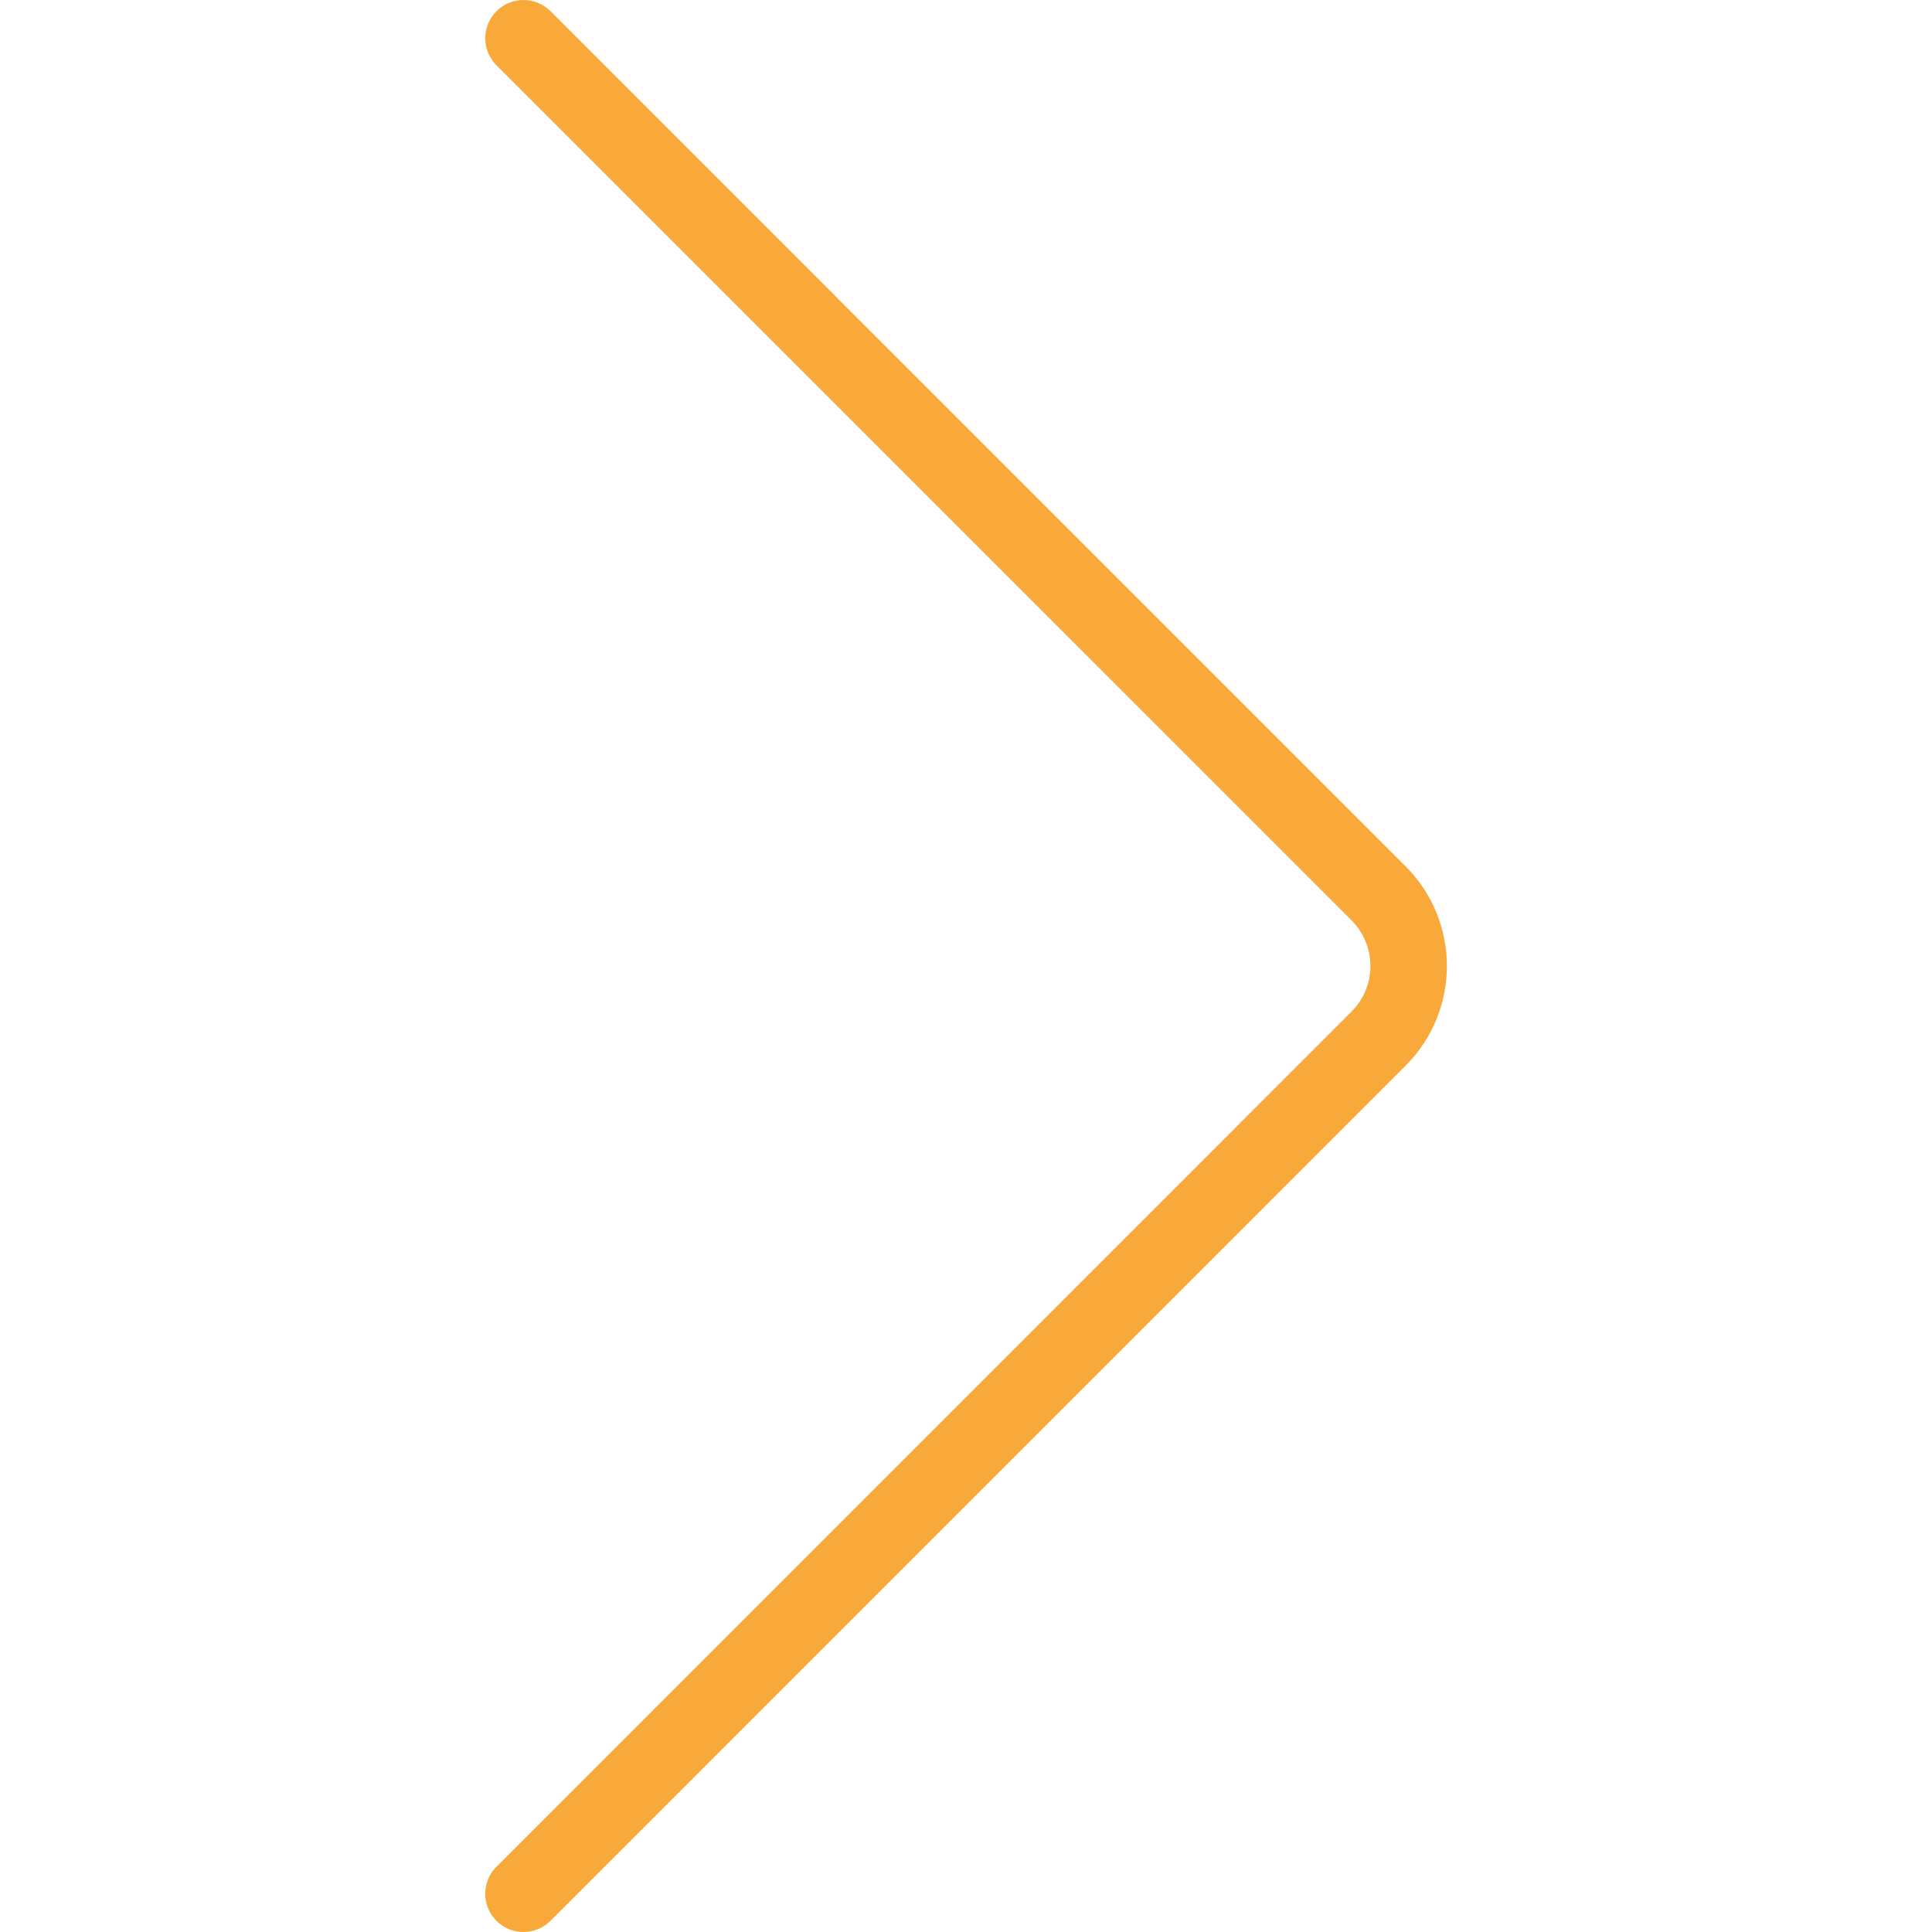
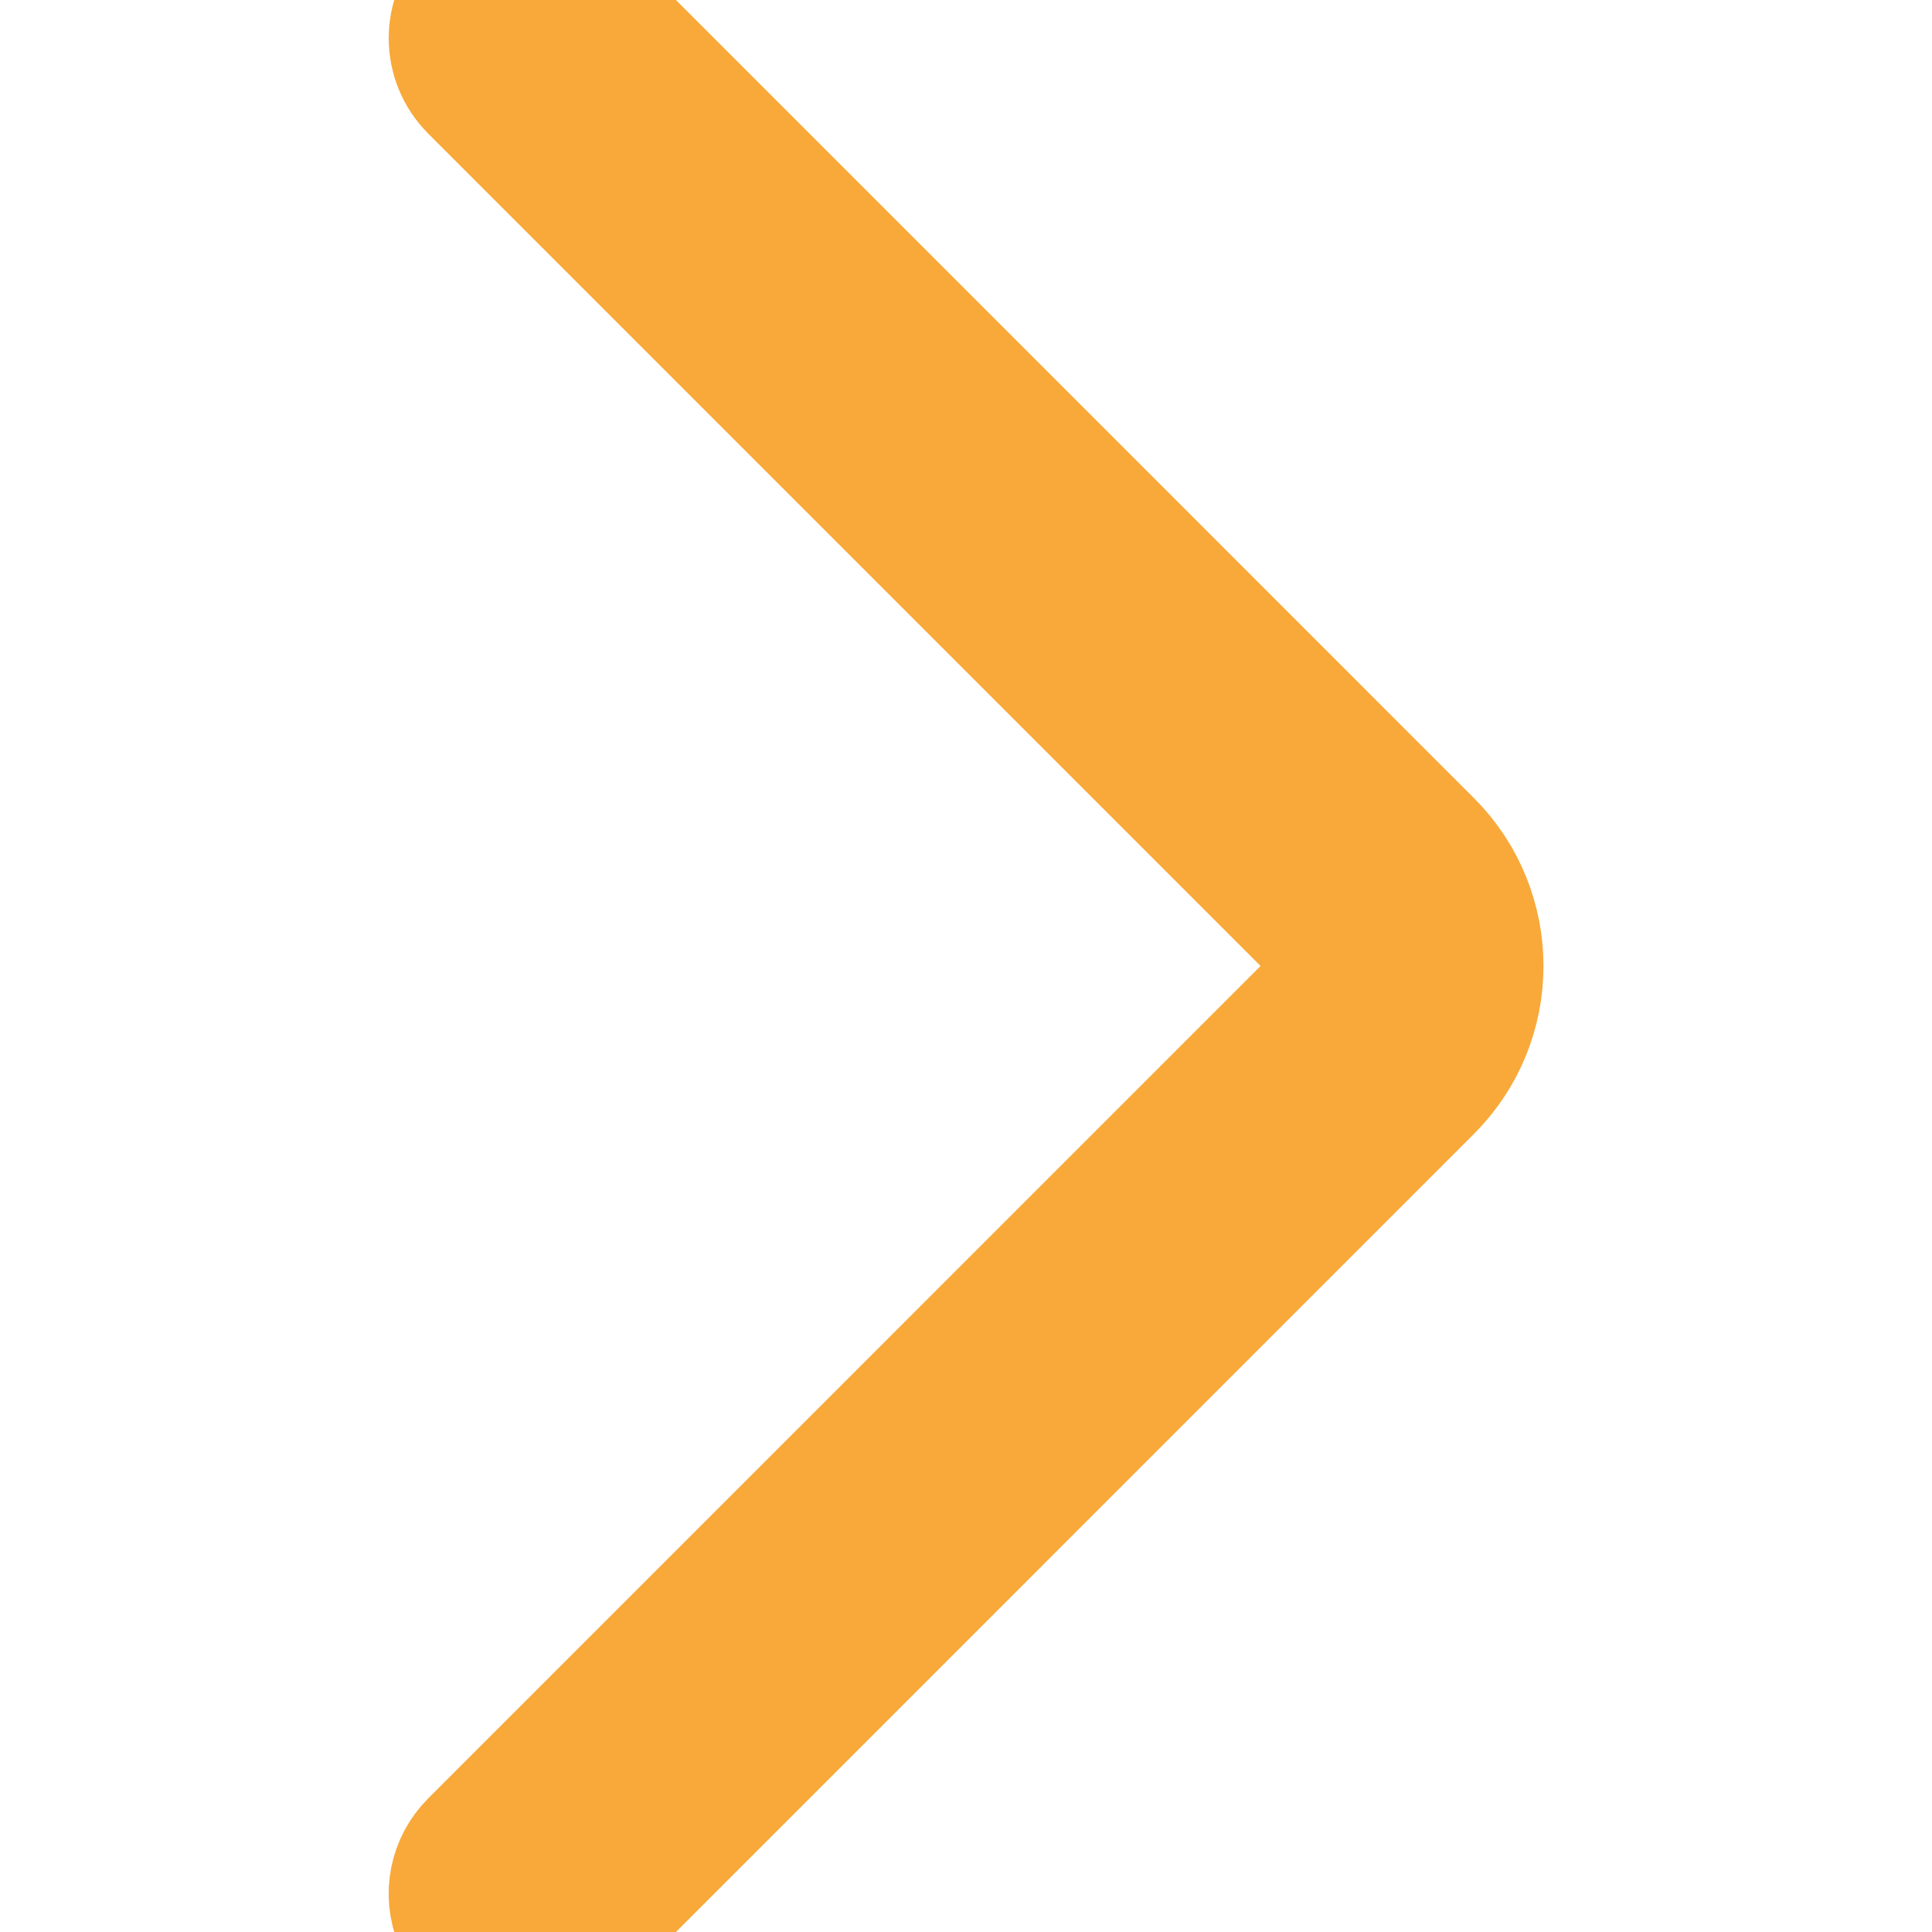
- <svg xmlns="http://www.w3.org/2000/svg" width="800px" height="800px" viewBox="-19.04 0 75.804 75.804" fill="#f8a93a">
+ <svg xmlns="http://www.w3.org/2000/svg" width="800px" height="800px" viewBox="-19.04 0 75.804 75.804" fill=" #f8a93a" stroke=" #f8a93a" stroke-width="7.58">
  <g id="SVGRepo_bgCarrier" stroke-width="0" />
-   <g id="SVGRepo_tracerCarrier" stroke-linecap="round" stroke-linejoin="round" />
+   <g id="SVGRepo_tracerCarrier" stroke-linecap="round" stroke-linejoin="round" stroke="#CCCCCC" stroke-width="0.303" />
  <g id="SVGRepo_iconCarrier">
    <g id="Group_65" data-name="Group 65" transform="translate(-831.568 -384.448)">
-       <path id="Path_57" data-name="Path 57" d="M833.068,460.252a1.5,1.5,0,0,1-1.061-2.561l33.557-33.56a2.53,2.53,0,0,0,0-3.564l-33.557-33.558a1.5,1.5,0,0,1,2.122-2.121l33.556,33.558a5.53,5.53,0,0,1,0,7.807l-33.557,33.56A1.5,1.5,0,0,1,833.068,460.252Z" fill="#f8a93a" />
+       <path id="Path_57" data-name="Path 57" d="M833.068,460.252a1.5,1.5,0,0,1-1.061-2.561l33.557-33.56a2.53,2.53,0,0,0,0-3.564l-33.557-33.558a1.5,1.5,0,0,1,2.122-2.121l33.556,33.558a5.53,5.53,0,0,1,0,7.807l-33.557,33.56A1.5,1.5,0,0,1,833.068,460.252Z" fill=" #f8a93a" />
    </g>
  </g>
</svg>
